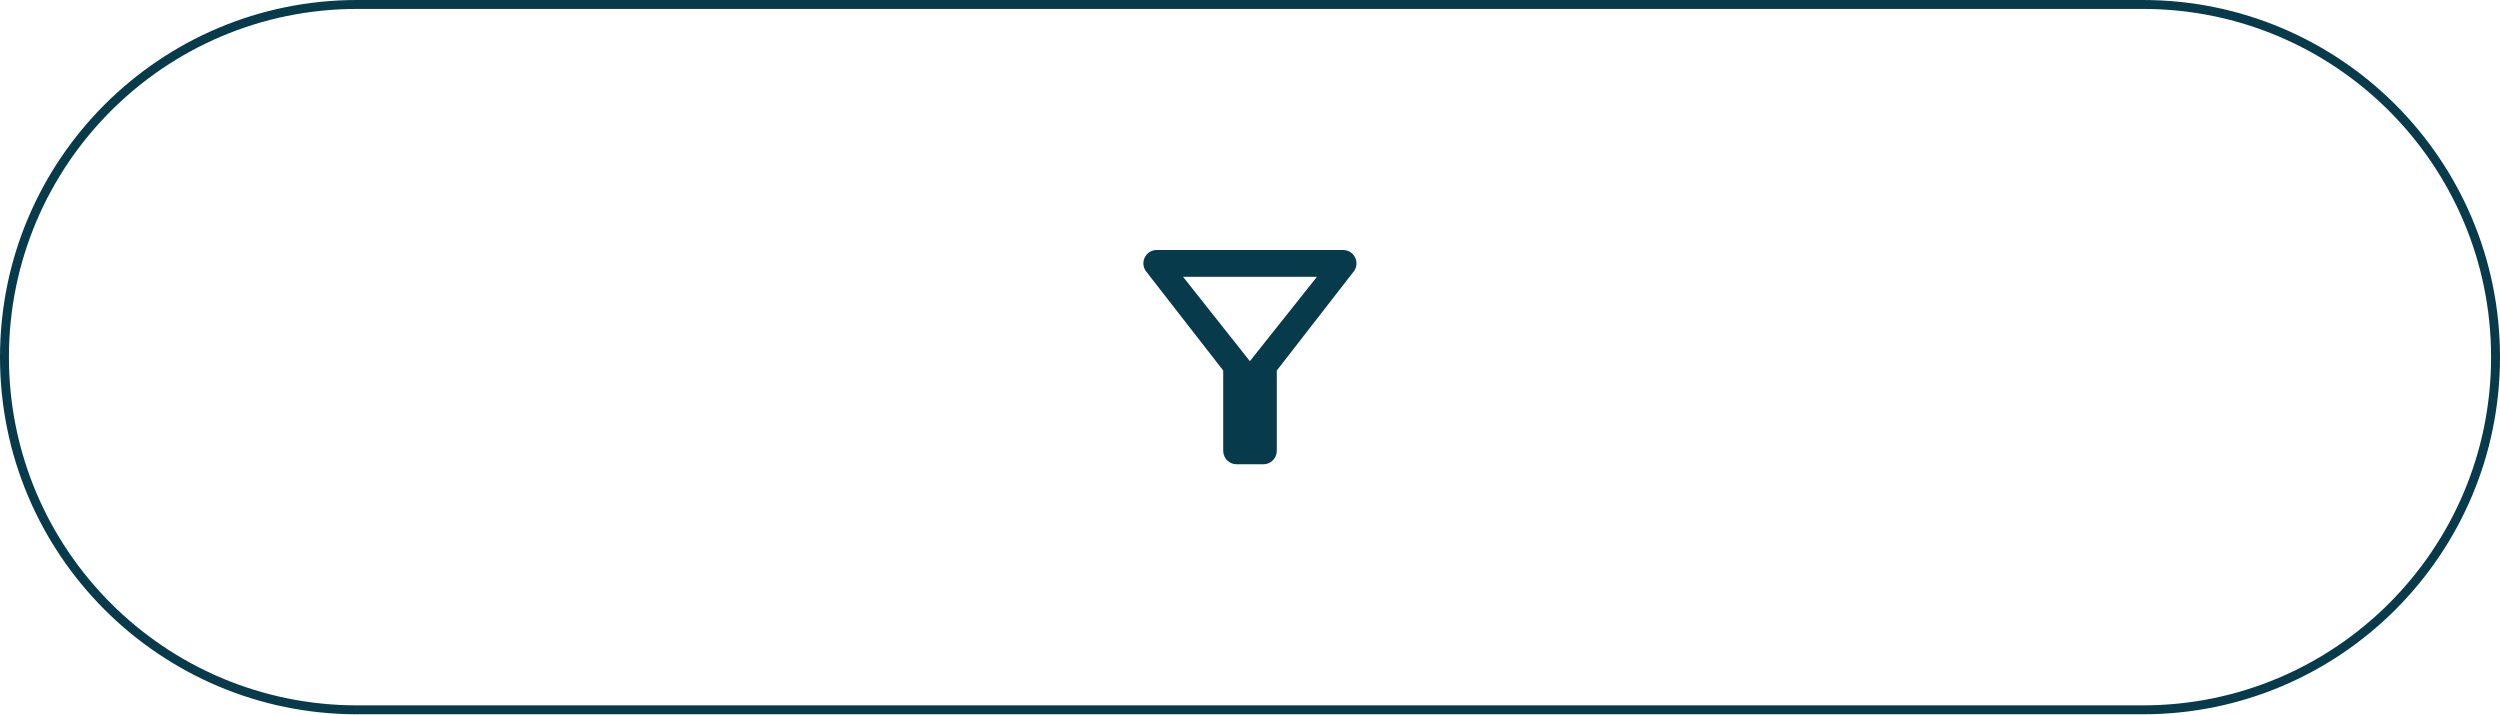
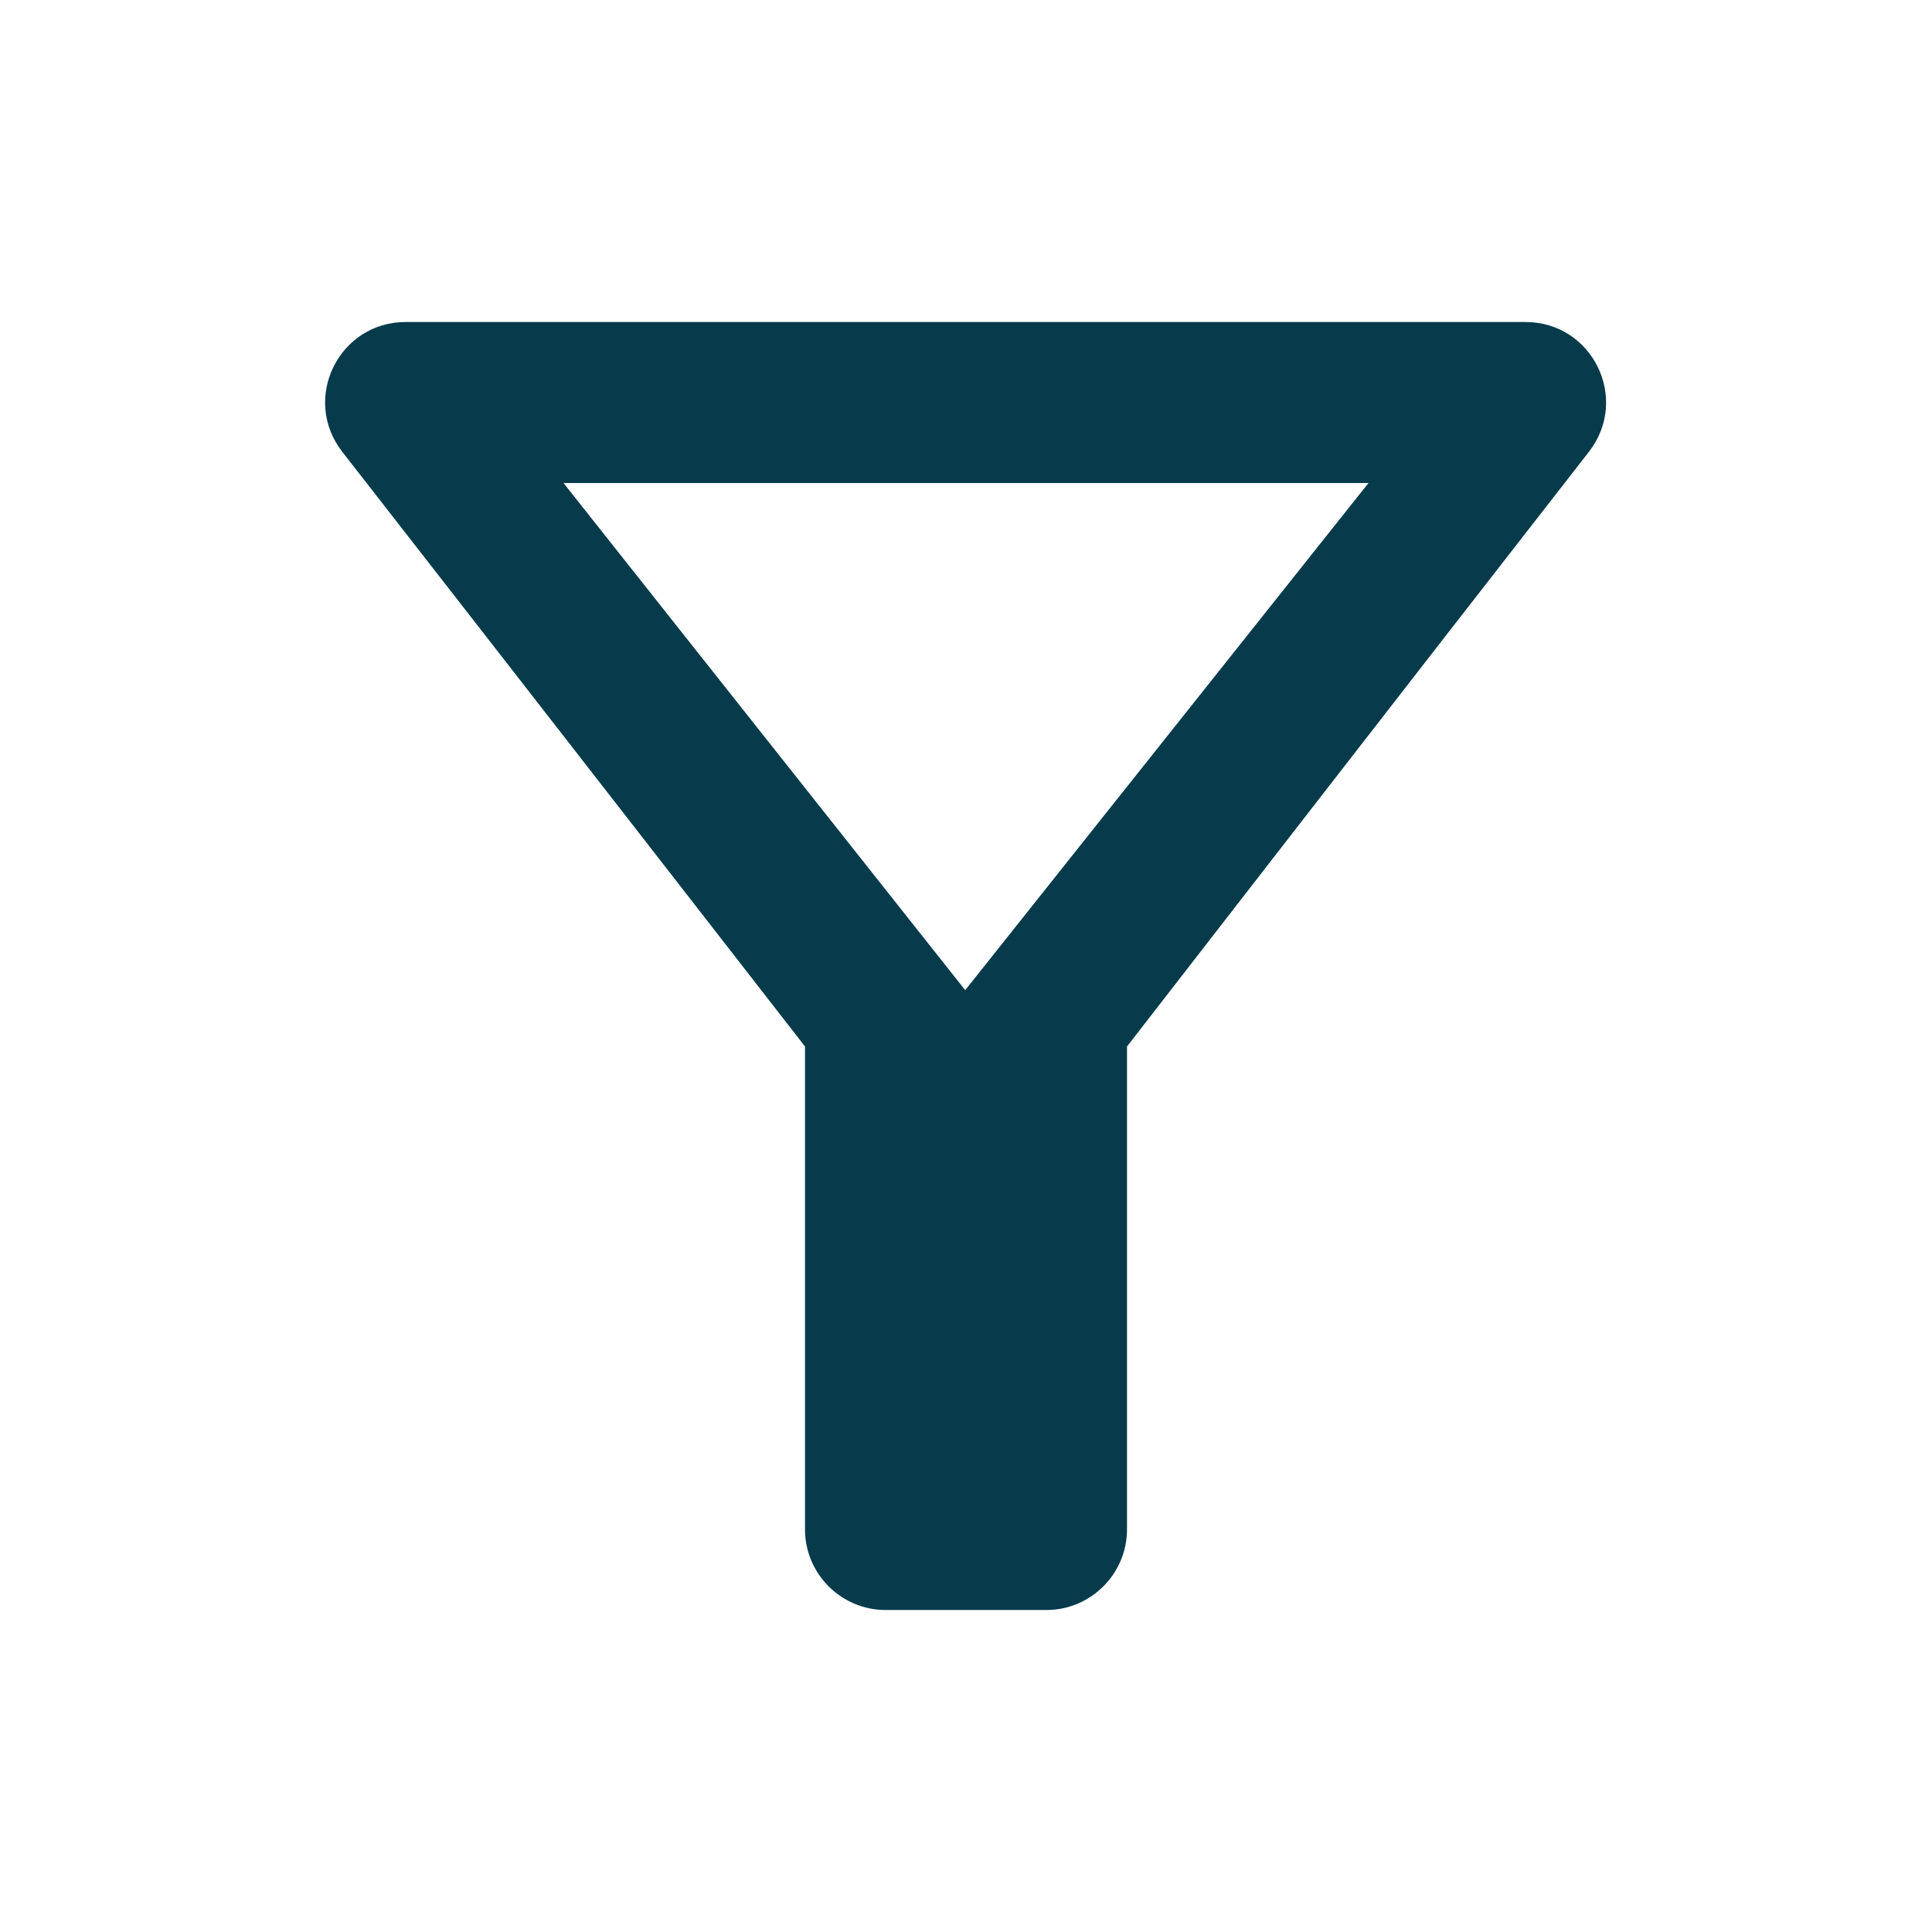
- <svg xmlns="http://www.w3.org/2000/svg" width="140" height="40" viewBox="0 0 140 40" fill="none">
-   <rect x="0.25" y="0.25" width="139.5" height="39.5" rx="19.75" stroke="#073B4C" stroke-width="0.5" />
-   <path d="M66.25 15.5H73.75L69.993 20.225L66.25 15.5ZM64.188 15.207C65.703 17.15 68.5 20.75 68.5 20.75V25.25C68.5 25.663 68.838 26 69.25 26H70.75C71.162 26 71.5 25.663 71.5 25.25V20.75C71.5 20.75 74.29 17.15 75.805 15.207C76.188 14.713 75.835 14 75.213 14H64.78C64.157 14 63.805 14.713 64.188 15.207Z" fill="#073B4C" />
+ <svg xmlns="http://www.w3.org/2000/svg" enable-background="new 0 0 24 24" height="24px" viewBox="0 0 24 24" width="24px" fill="#073B4C">
+   <g>
+     <path d="M0,0h24 M24,24H0" fill="none" />
+     <path d="M7,6h10l-5.01,6.3L7,6z M4.25,5.61C6.27,8.2,10,13,10,13v6c0,0.55,0.45,1,1,1h2c0.55,0,1-0.45,1-1v-6 c0,0,3.72-4.8,5.74-7.39C20.25,4.95,19.78,4,18.95,4H5.04C4.21,4,3.74,4.95,4.25,5.61z" />
+     <path d="M0,0h24v24H0V0z" fill="none" />
+   </g>
</svg>
